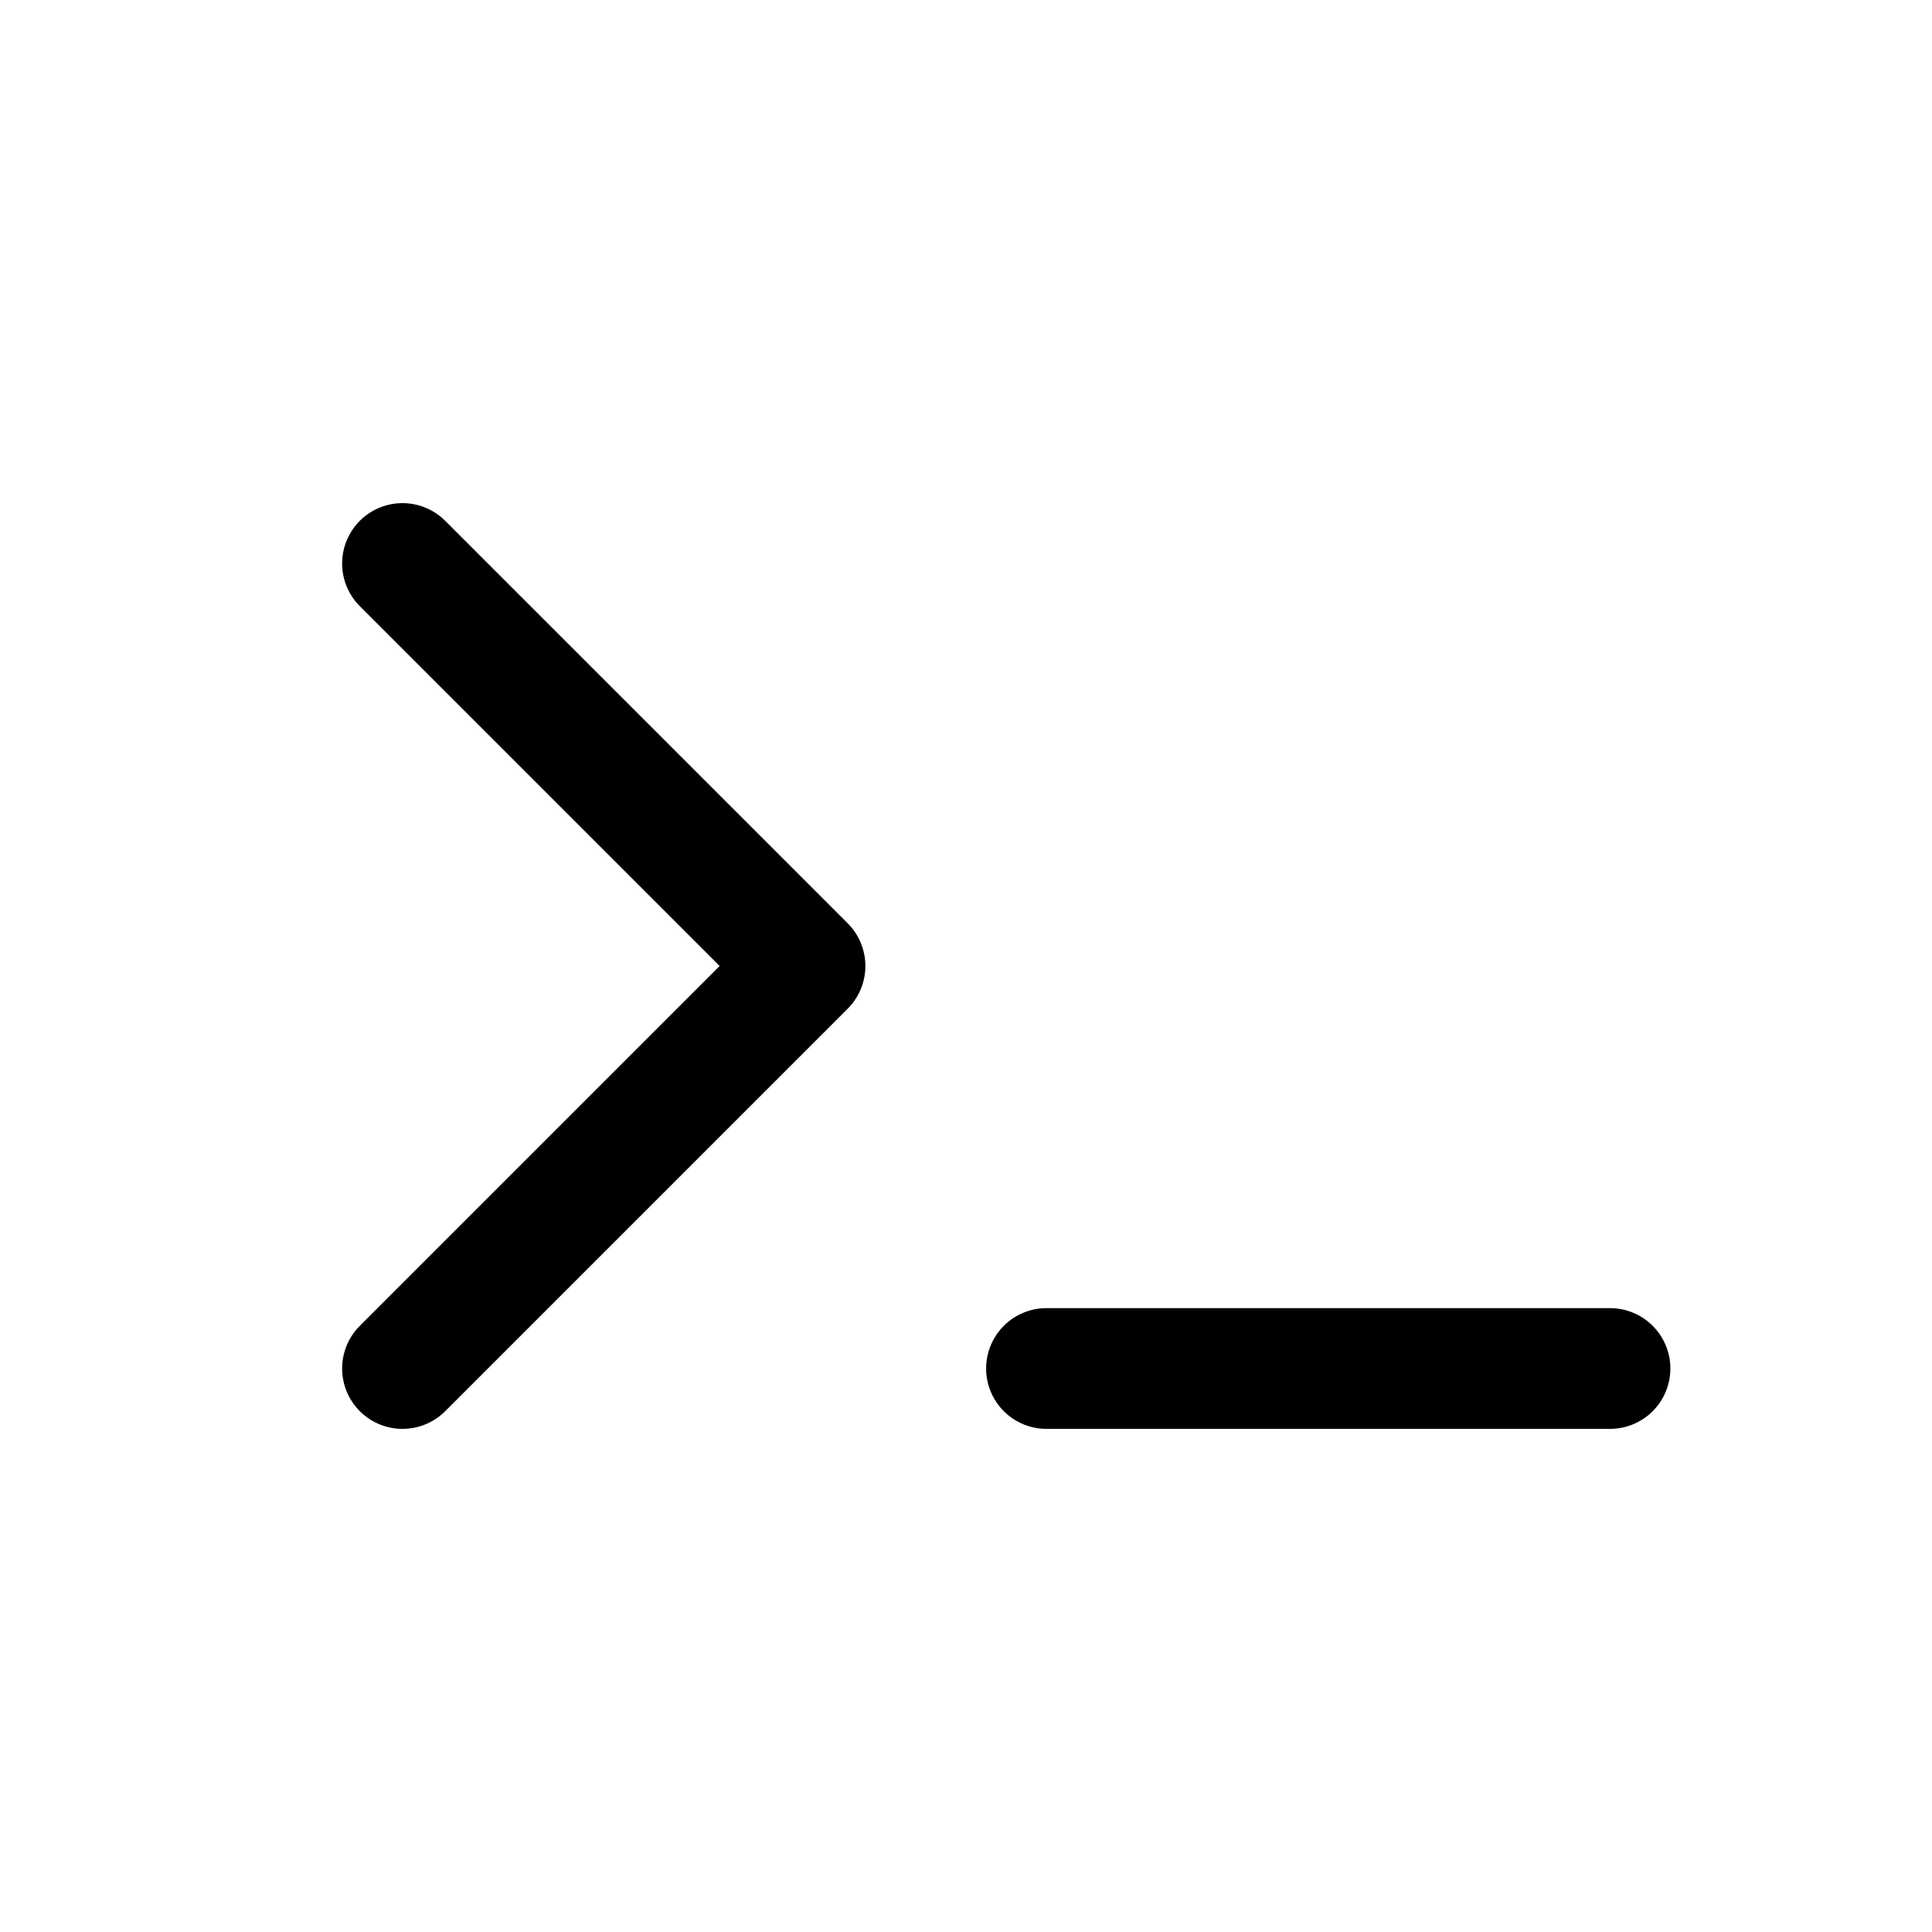
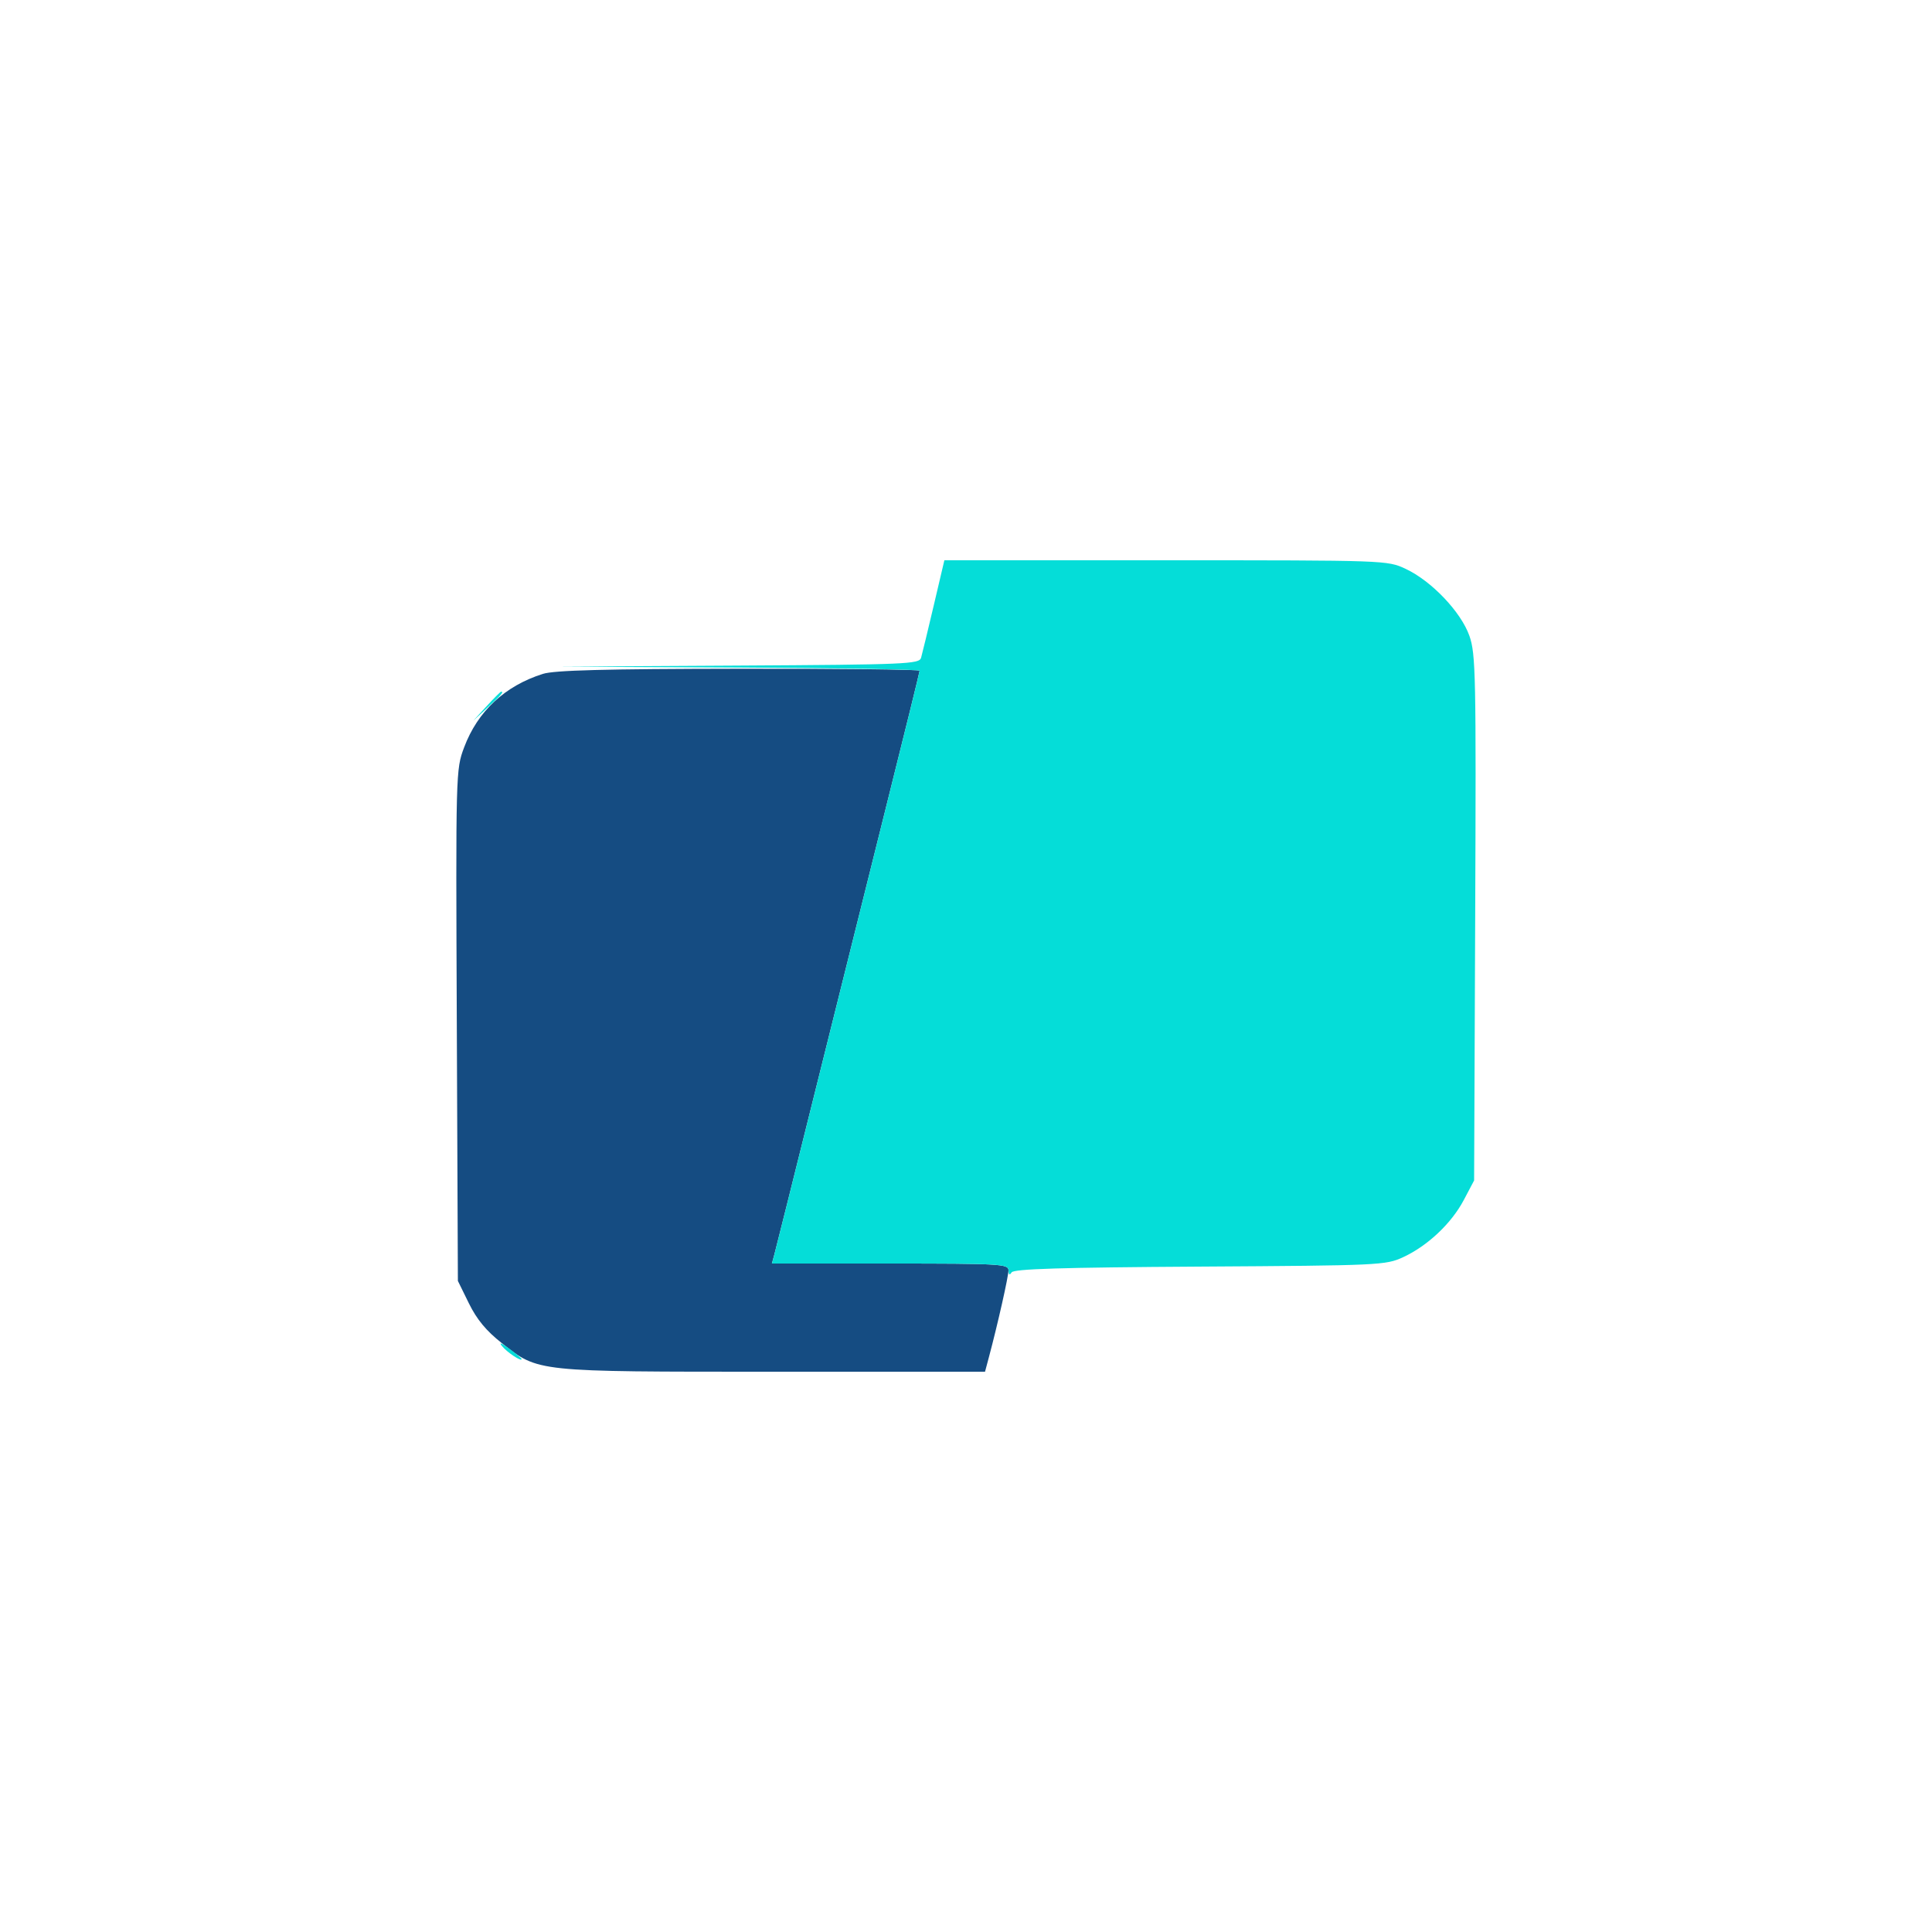
- <svg xmlns="http://www.w3.org/2000/svg" width="800px" height="800px" viewBox="0 0 24 24" fill="none">
-   <path d="M13 17H20" stroke="#000000" stroke-width="1.5" stroke-linecap="round" stroke-linejoin="round" />
-   <path d="M5 7L10 12L5 17" stroke="#000000" stroke-width="1.5" stroke-linecap="round" stroke-linejoin="round" />
+ <svg xmlns="http://www.w3.org/2000/svg" width="500" height="500" viewBox="0 0 500 500" version="1.1">
+   <path d="M 140.500 174.399 C 130.648 177.515, 123.607 184.090, 120.108 193.442 C 117.960 199.181, 117.947 199.677, 118.223 265.361 L 118.500 331.500 121.358 337.320 C 123.391 341.460, 125.844 344.425, 129.858 347.591 C 139.394 355.113, 138.322 355, 200.143 355 L 254.923 355 255.925 351.250 C 258.223 342.645, 260.986 330.379, 260.993 328.750 C 261 327.121, 258.878 327, 230.383 327 L 199.767 327 200.383 324.750 C 200.722 323.512, 205.307 305.175, 210.573 284 C 215.838 262.825, 224.163 229.446, 229.073 209.824 C 233.983 190.202, 238 173.889, 238 173.574 C 238 173.258, 216.963 173.030, 191.250 173.067 C 156.488 173.117, 143.474 173.458, 140.500 174.399" stroke="none" fill="#154c82" fill-rule="evenodd" />
+   <path d="M 241.638 156.750 C 240.119 163.213, 238.650 169.283, 238.373 170.240 C 237.907 171.857, 234.554 171.999, 191.186 172.250 L 144.500 172.520 191.250 172.760 C 216.963 172.892, 238 173.258, 238 173.574 C 238 173.889, 233.983 190.202, 229.073 209.824 C 224.163 229.446, 215.838 262.825, 210.573 284 C 205.307 305.175, 200.722 323.512, 200.383 324.750 L 199.767 327 230.383 327 C 258.870 327, 261.001 327.122, 261.015 328.750 C 261.026 329.943, 261.274 330.117, 261.796 329.296 C 262.371 328.391, 274.494 328.018, 310.531 327.796 C 357.095 327.509, 358.635 327.437, 363.122 325.363 C 369.461 322.432, 375.634 316.615, 378.828 310.563 L 381.500 305.500 381.777 237.546 C 382.034 174.569, 381.924 169.223, 380.277 164.546 C 378.098 158.360, 370.451 150.333, 363.761 147.211 C 359.044 145.010, 358.753 145, 301.711 145 L 244.401 145 241.638 156.750 M 125.946 182.750 L 122.500 186.500 126.250 183.054 C 129.740 179.846, 130.460 179, 129.696 179 C 129.529 179, 127.842 180.688, 125.946 182.750 M 129.918 348.363 C 131.249 350.003, 135 352.483, 135 351.723 C 135 351.532, 133.537 350.305, 131.750 348.997 C 129.739 347.525, 129.040 347.283, 129.918 348.363" stroke="none" fill="#05ddd8" fill-rule="evenodd" />
</svg>
